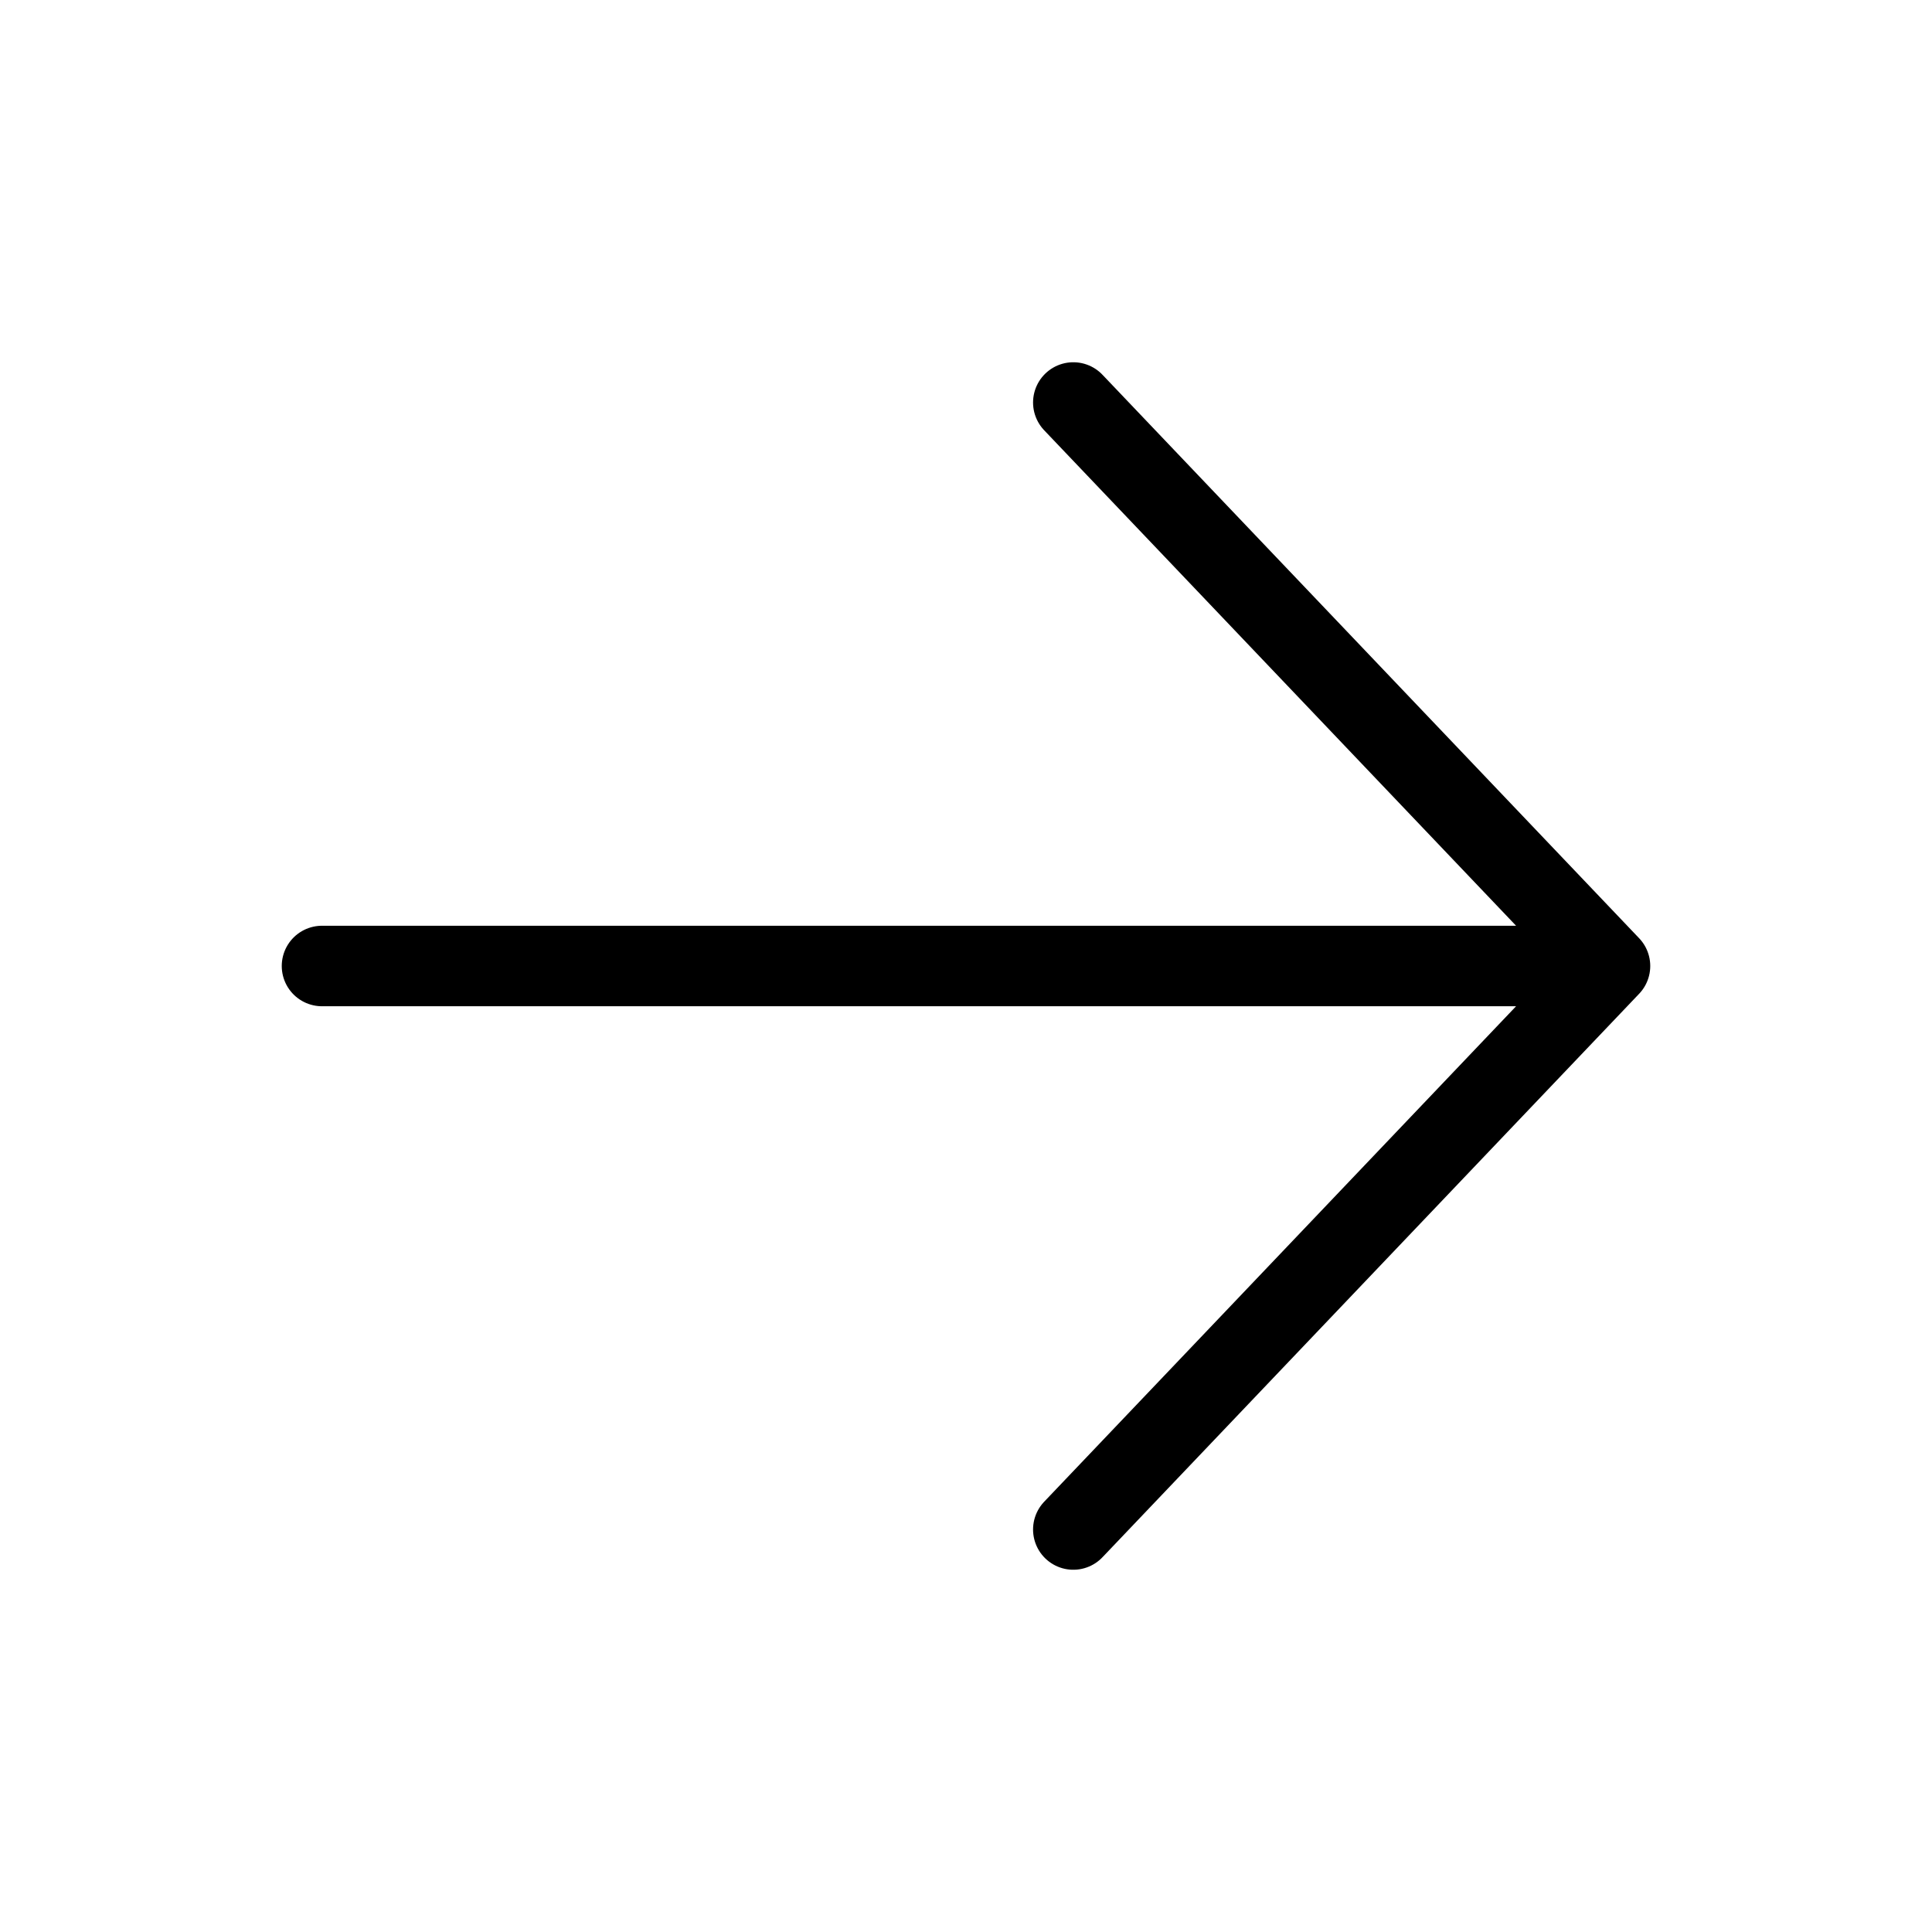
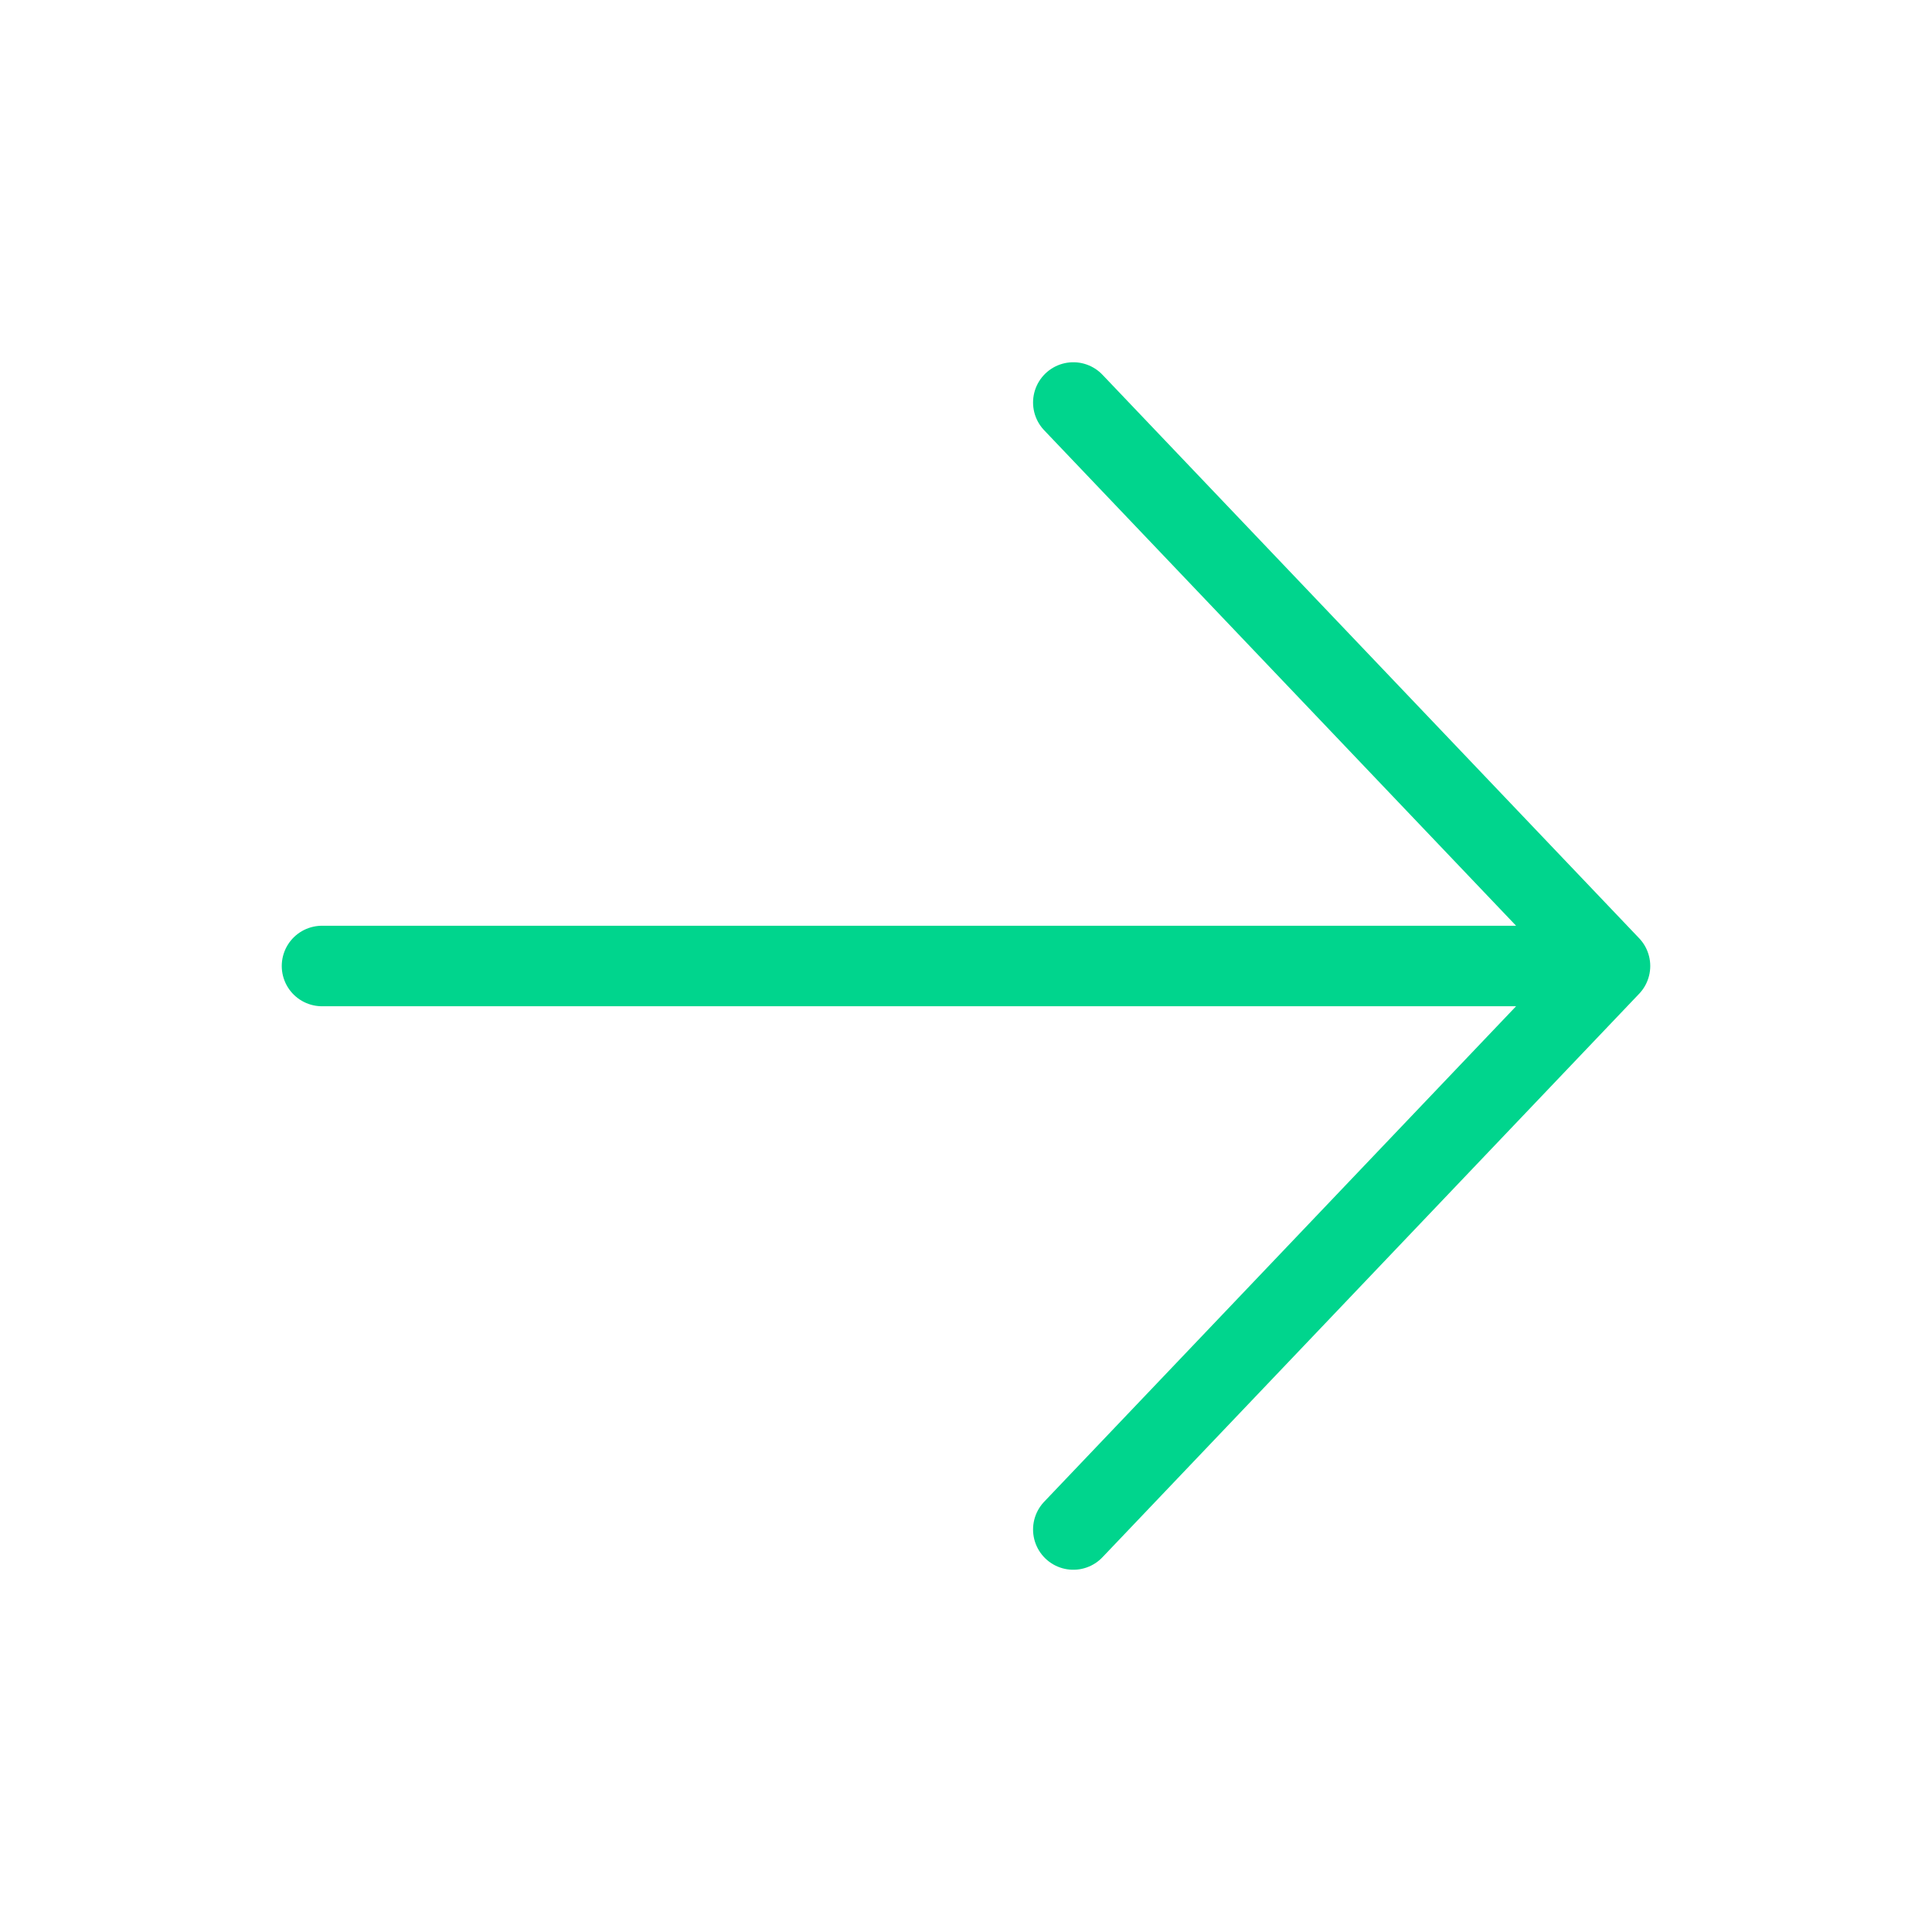
<svg xmlns="http://www.w3.org/2000/svg" width="24" height="24" viewBox="0 0 24 24" fill="none">
-   <path d="M13.333 5L20 12M20 12L13.333 19M20 12L4 12" stroke="black" stroke-linecap="round" stroke-linejoin="round" />
+   <path d="M13.333 5L20 12M20 12L13.333 19M20 12L4 12" stroke="#00d58d" stroke-linecap="round" stroke-linejoin="round" />
</svg>
